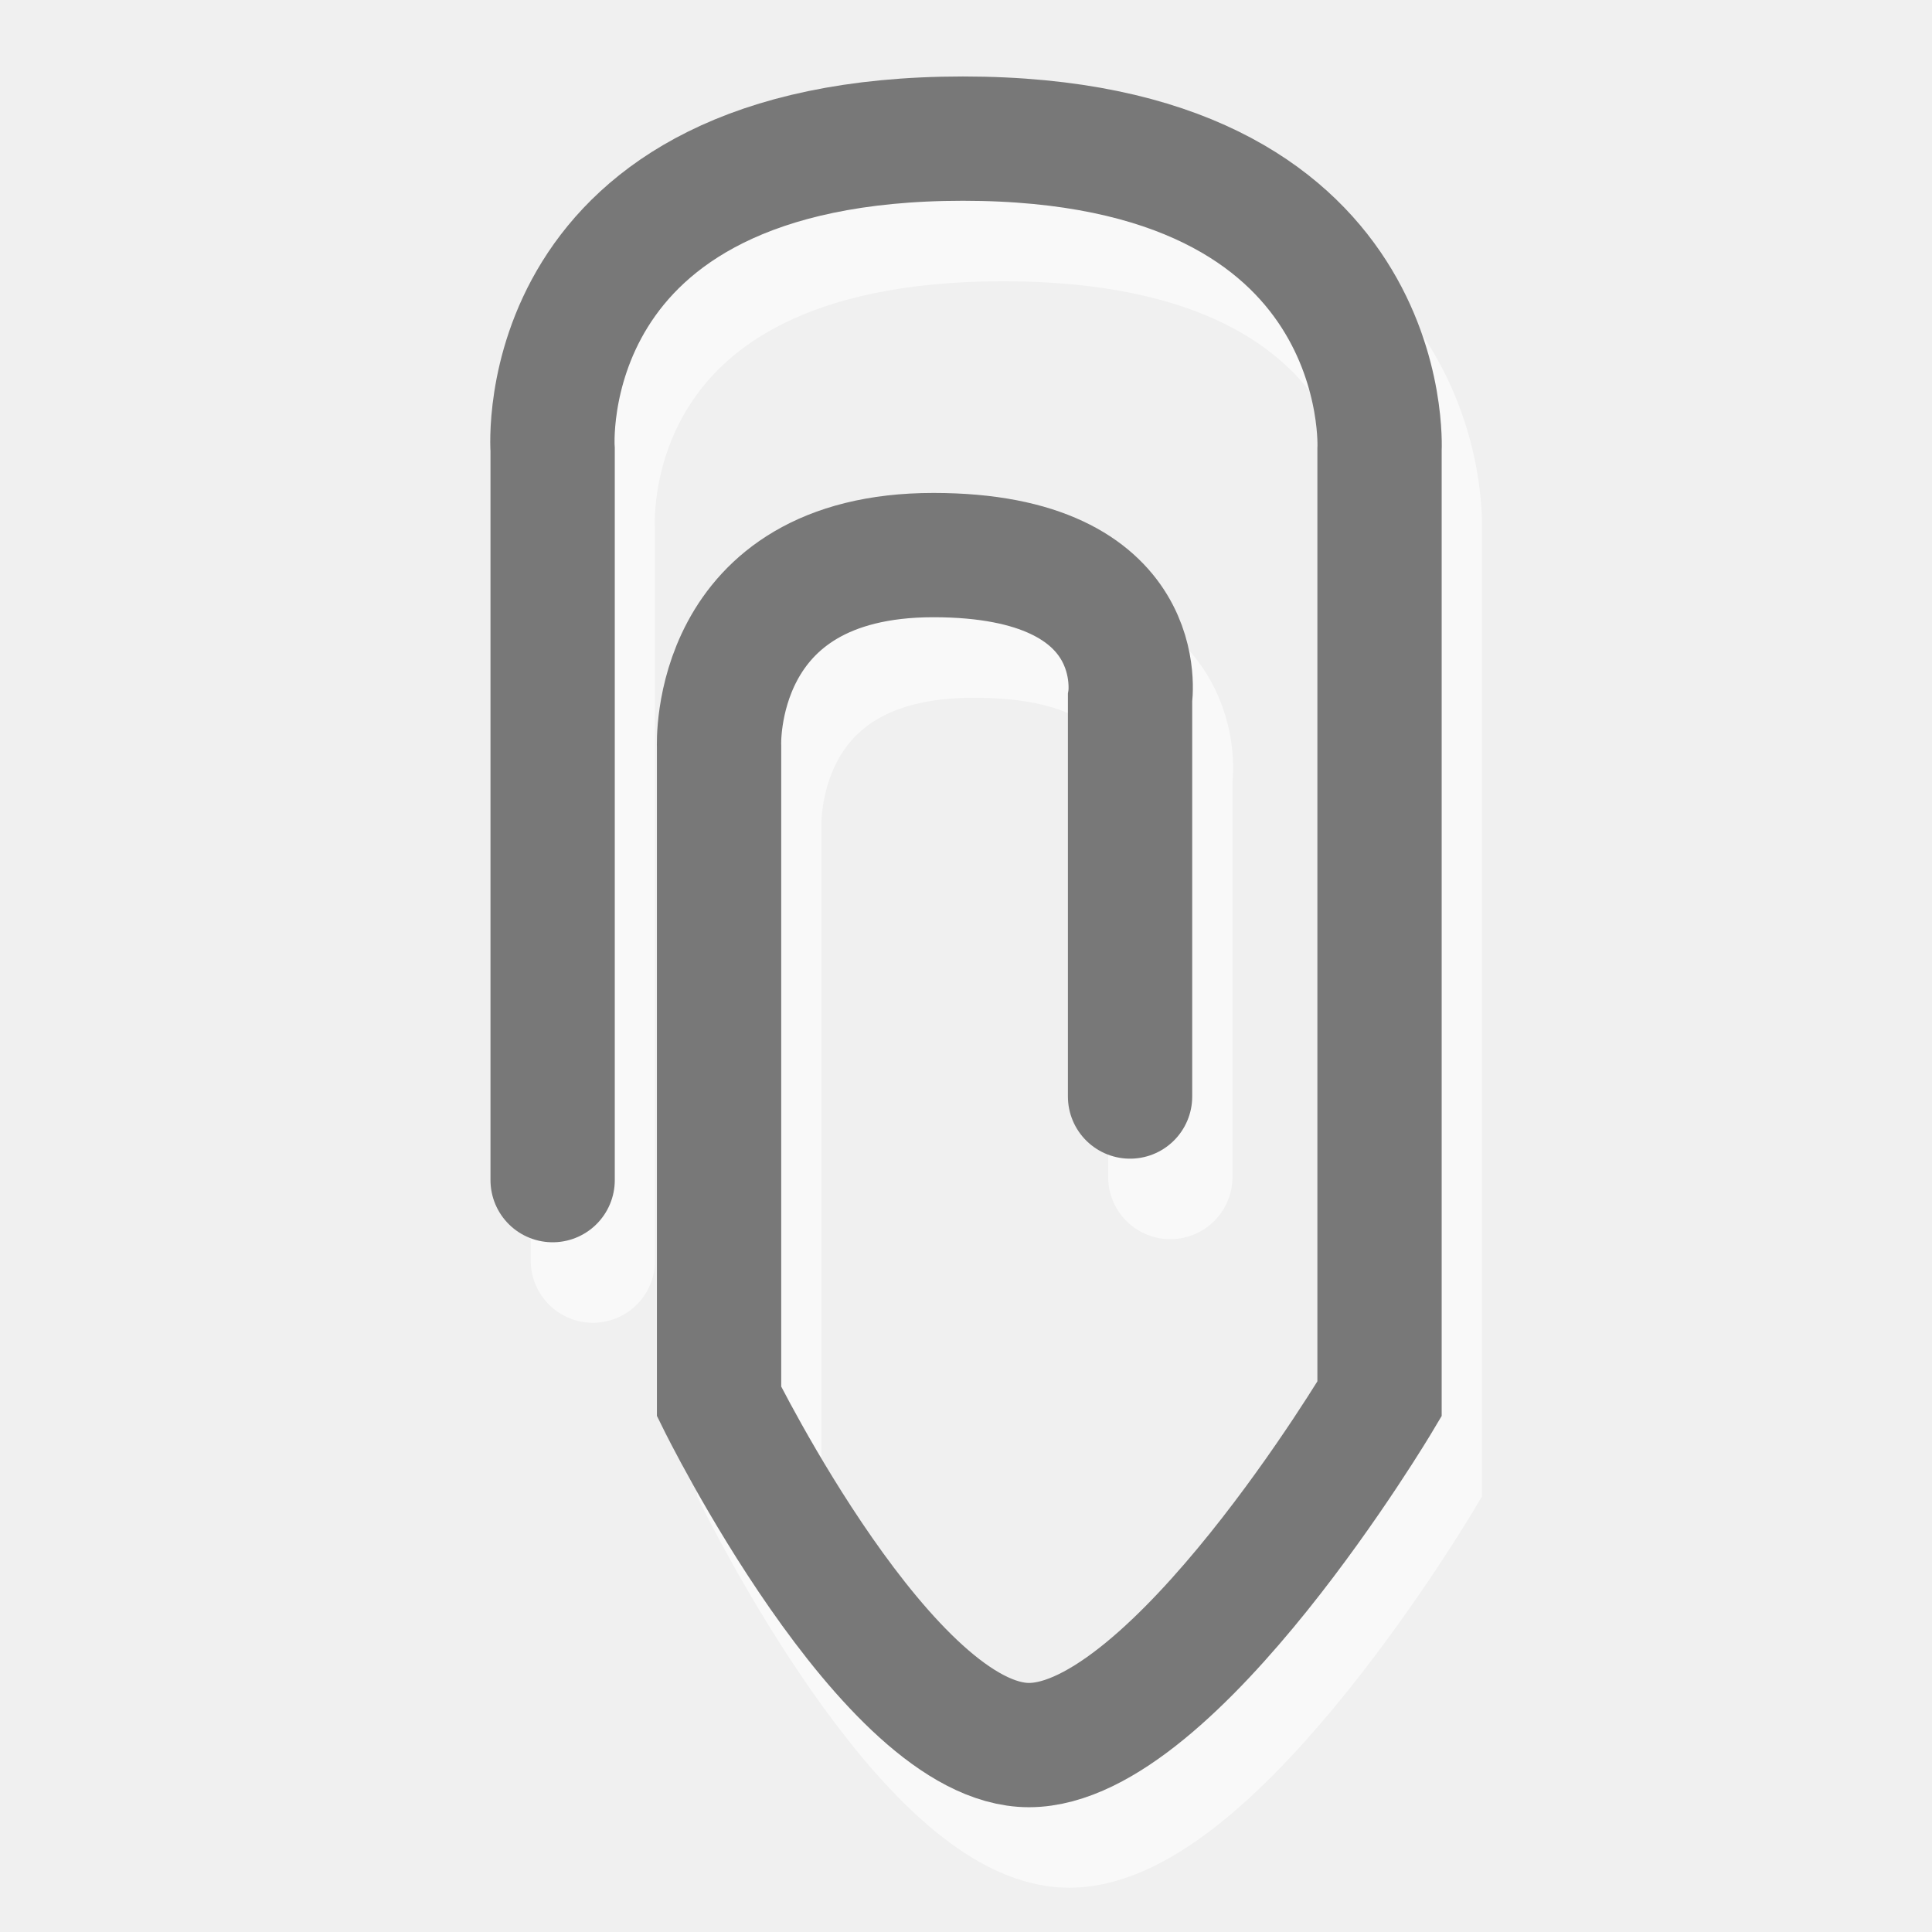
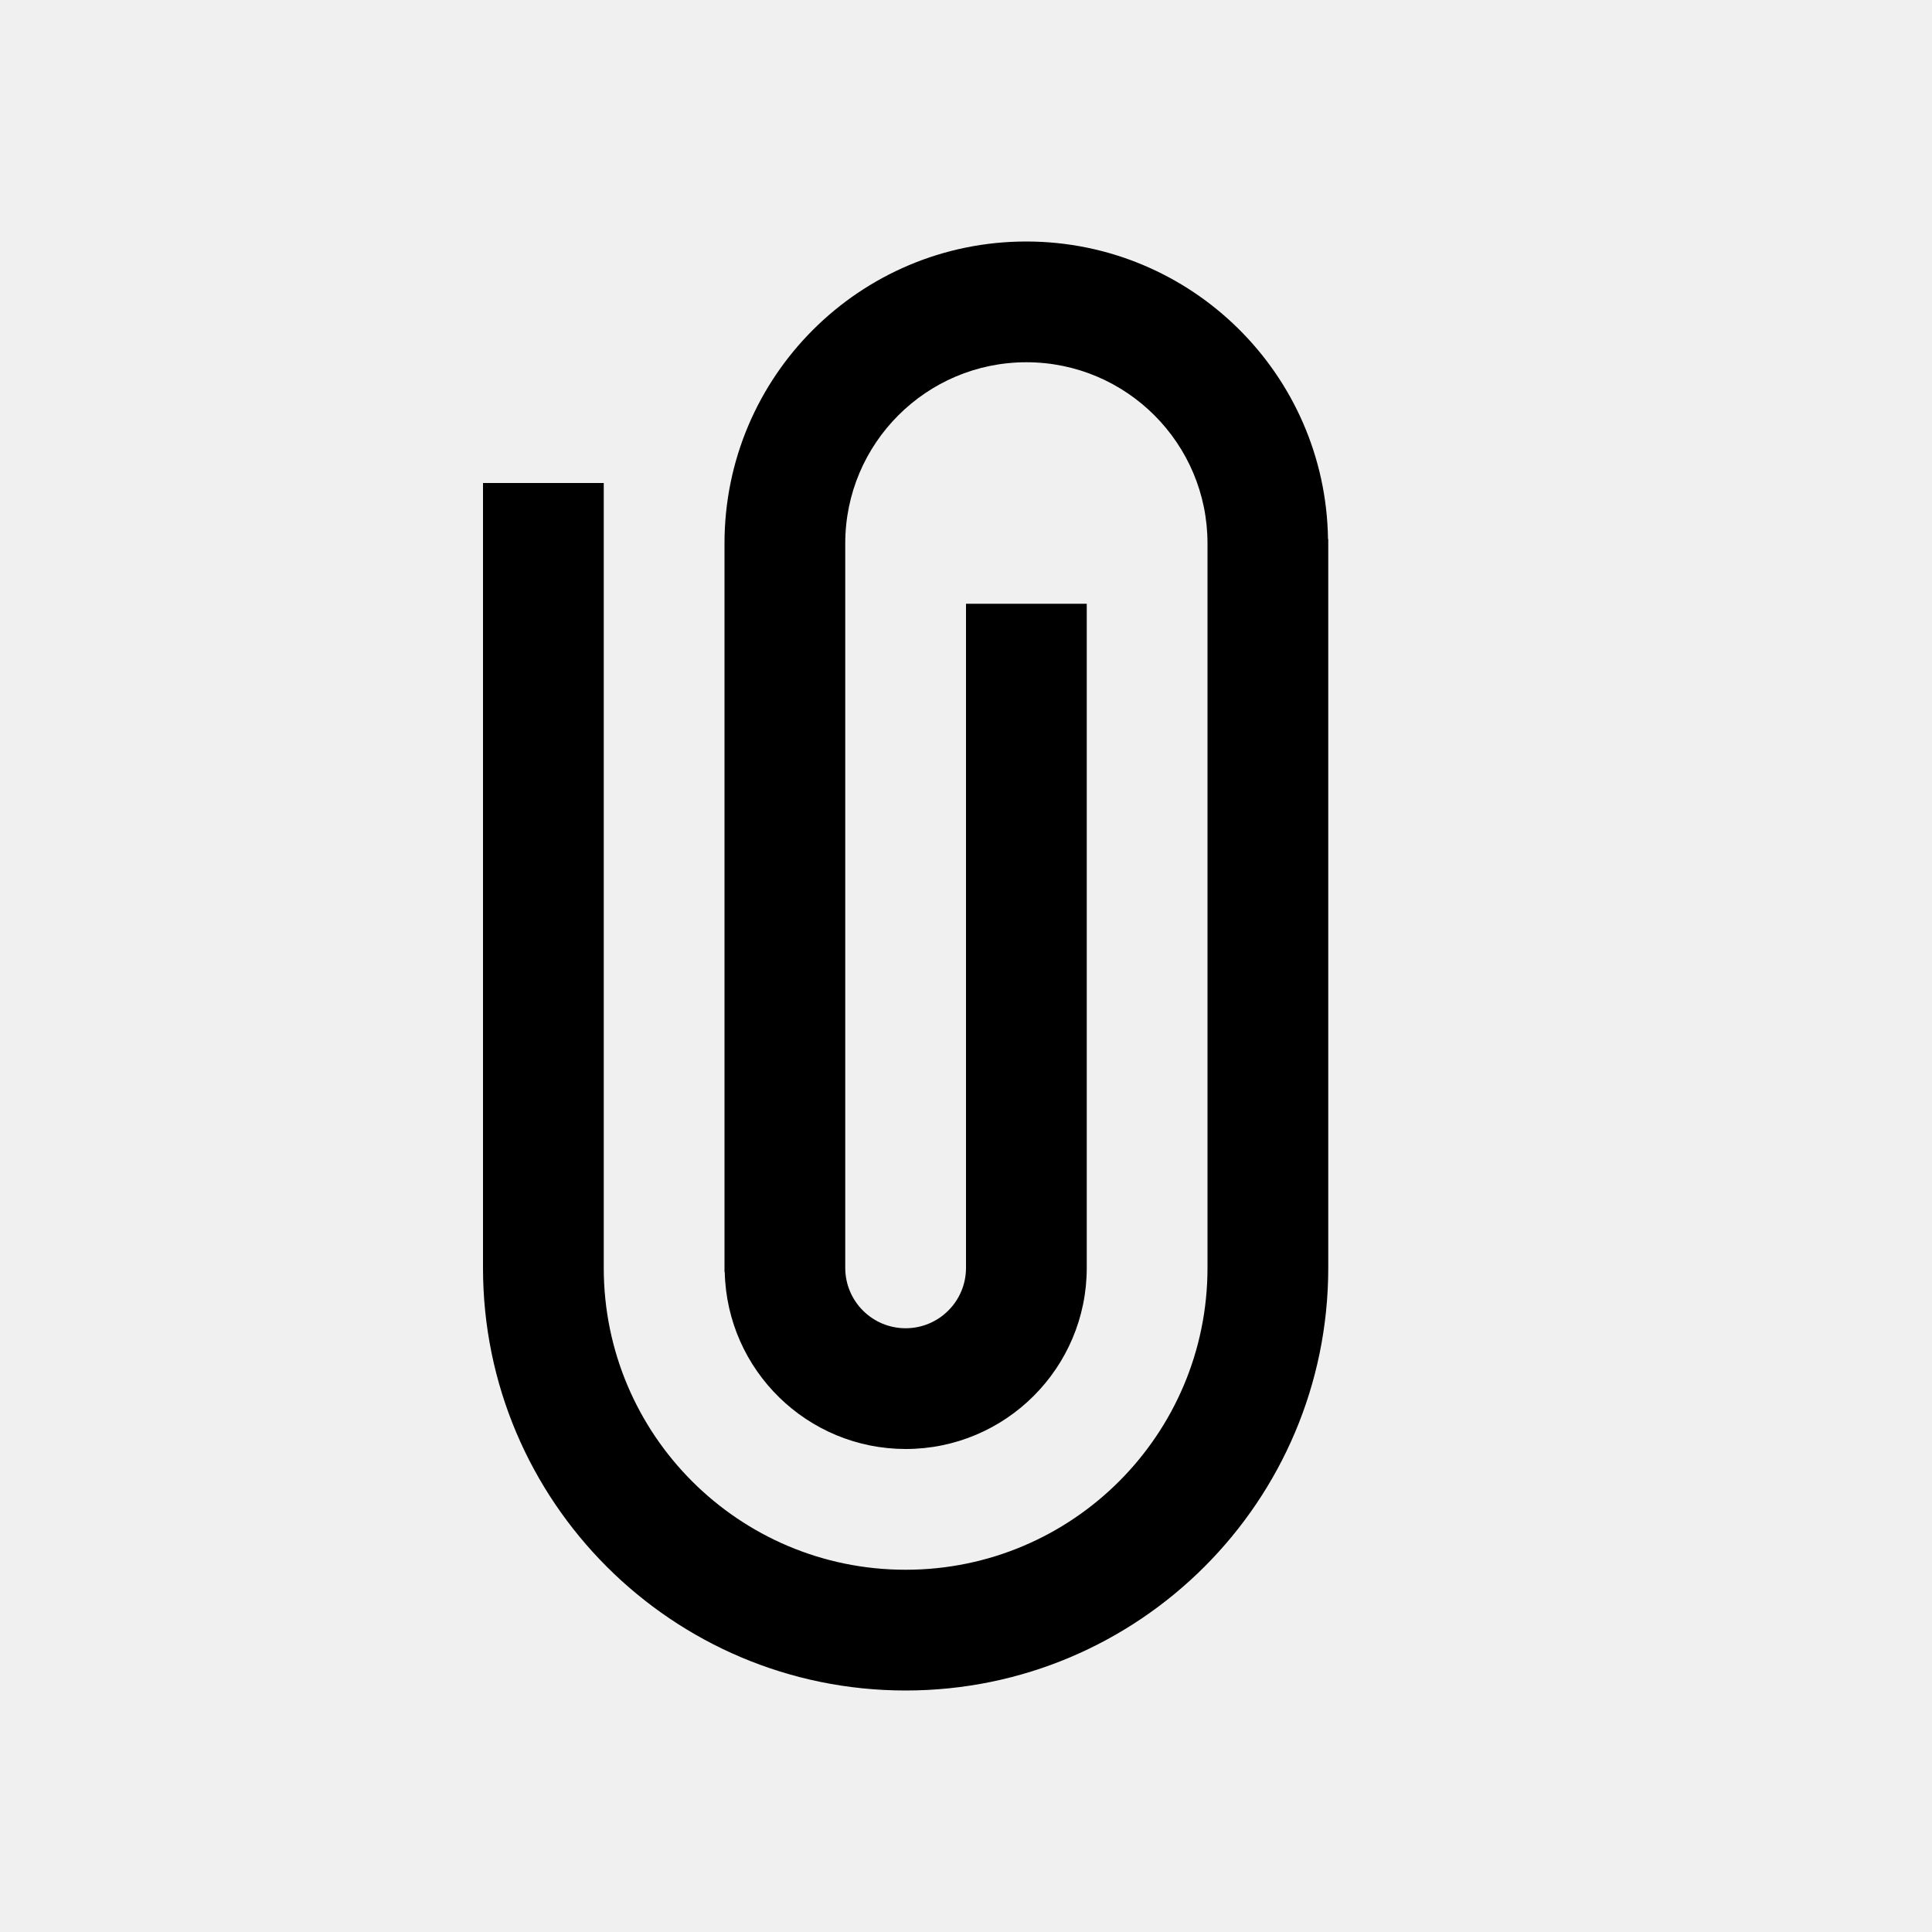
- <svg xmlns="http://www.w3.org/2000/svg" width="48" version="1.0" height="48">
-   <g style="fill:none;stroke-linecap:round;stroke-width:3.088" id="layer1">
-     <path style="opacity:.6;stroke:#fff" id="path4141" d="m 14.73,31.32 0,-18.144 c 0,0 -0.589,-7.732 10.194,-7.732 10.783,0 10.35,7.732 10.35,7.732 v 23.579 c 0,0 -5.11,8.601 -8.71,8.601 -3.498,0 -7.699,-8.538 -7.699,-8.538 v -16.271 c 0,0 -0.22,-4.756 5.325,-4.756 5.443,0 4.886,3.559 4.886,3.559 v 9.893" />
-     <path style="stroke:#787878" id="path4915" d="m 13.73,29.32 0,-18.144 c 0,0 -0.589,-7.732 10.194,-7.732 10.783,0 10.35,7.732 10.35,7.732 v 23.579 c 0,0 -5.11,8.601 -8.71,8.601 -3.498,0 -7.699,-8.538 -7.699,-8.538 v -16.271 c 0,0 -0.22,-4.756 5.325,-4.756 5.443,0 4.886,3.559 4.886,3.559 v 9.893" />
-   </g>
+ <svg xmlns="http://www.w3.org/2000/svg" viewBox="0 0 16 16">
+   <defs id="defs1">
+     <style type="text/css" id="current-color-scheme">
+ .ColorScheme-Text {
+ color:#000;
+ }
+ </style>
+   </defs>
+   <path style="fill:currentColor;fill-opacity:1;stroke:none" d="M 8.5 2 C 7.119 2 6 3.119 6 4.5 L 6 10.535 L 6.002 10.535 C 6.021 11.349 6.686 11.999 7.5 12 C 8.328 12 9 11.328 9 10.5 L 9 5 L 8 5 L 8 10.5 C 8 10.776 7.776 11 7.5 11 C 7.224 11 7 10.776 7 10.5 L 7 4.5 C 7 3.672 7.672 3 8.5 3 C 9.328 3 10 3.672 10 4.5 L 10 10.5 C 10 11.881 8.881 13 7.5 13 C 6.119 13 5 11.881 5 10.5 L 5 4 L 4 4 L 4 10.5 C 4 12.433 5.567 14 7.5 14 C 9.433 14 11 12.433 11 10.5 L 11 4.465 L 10.998 4.465 C 10.979 3.099 9.866 2.001 8.5 2 z " class="ColorScheme-Text" />
</svg>
